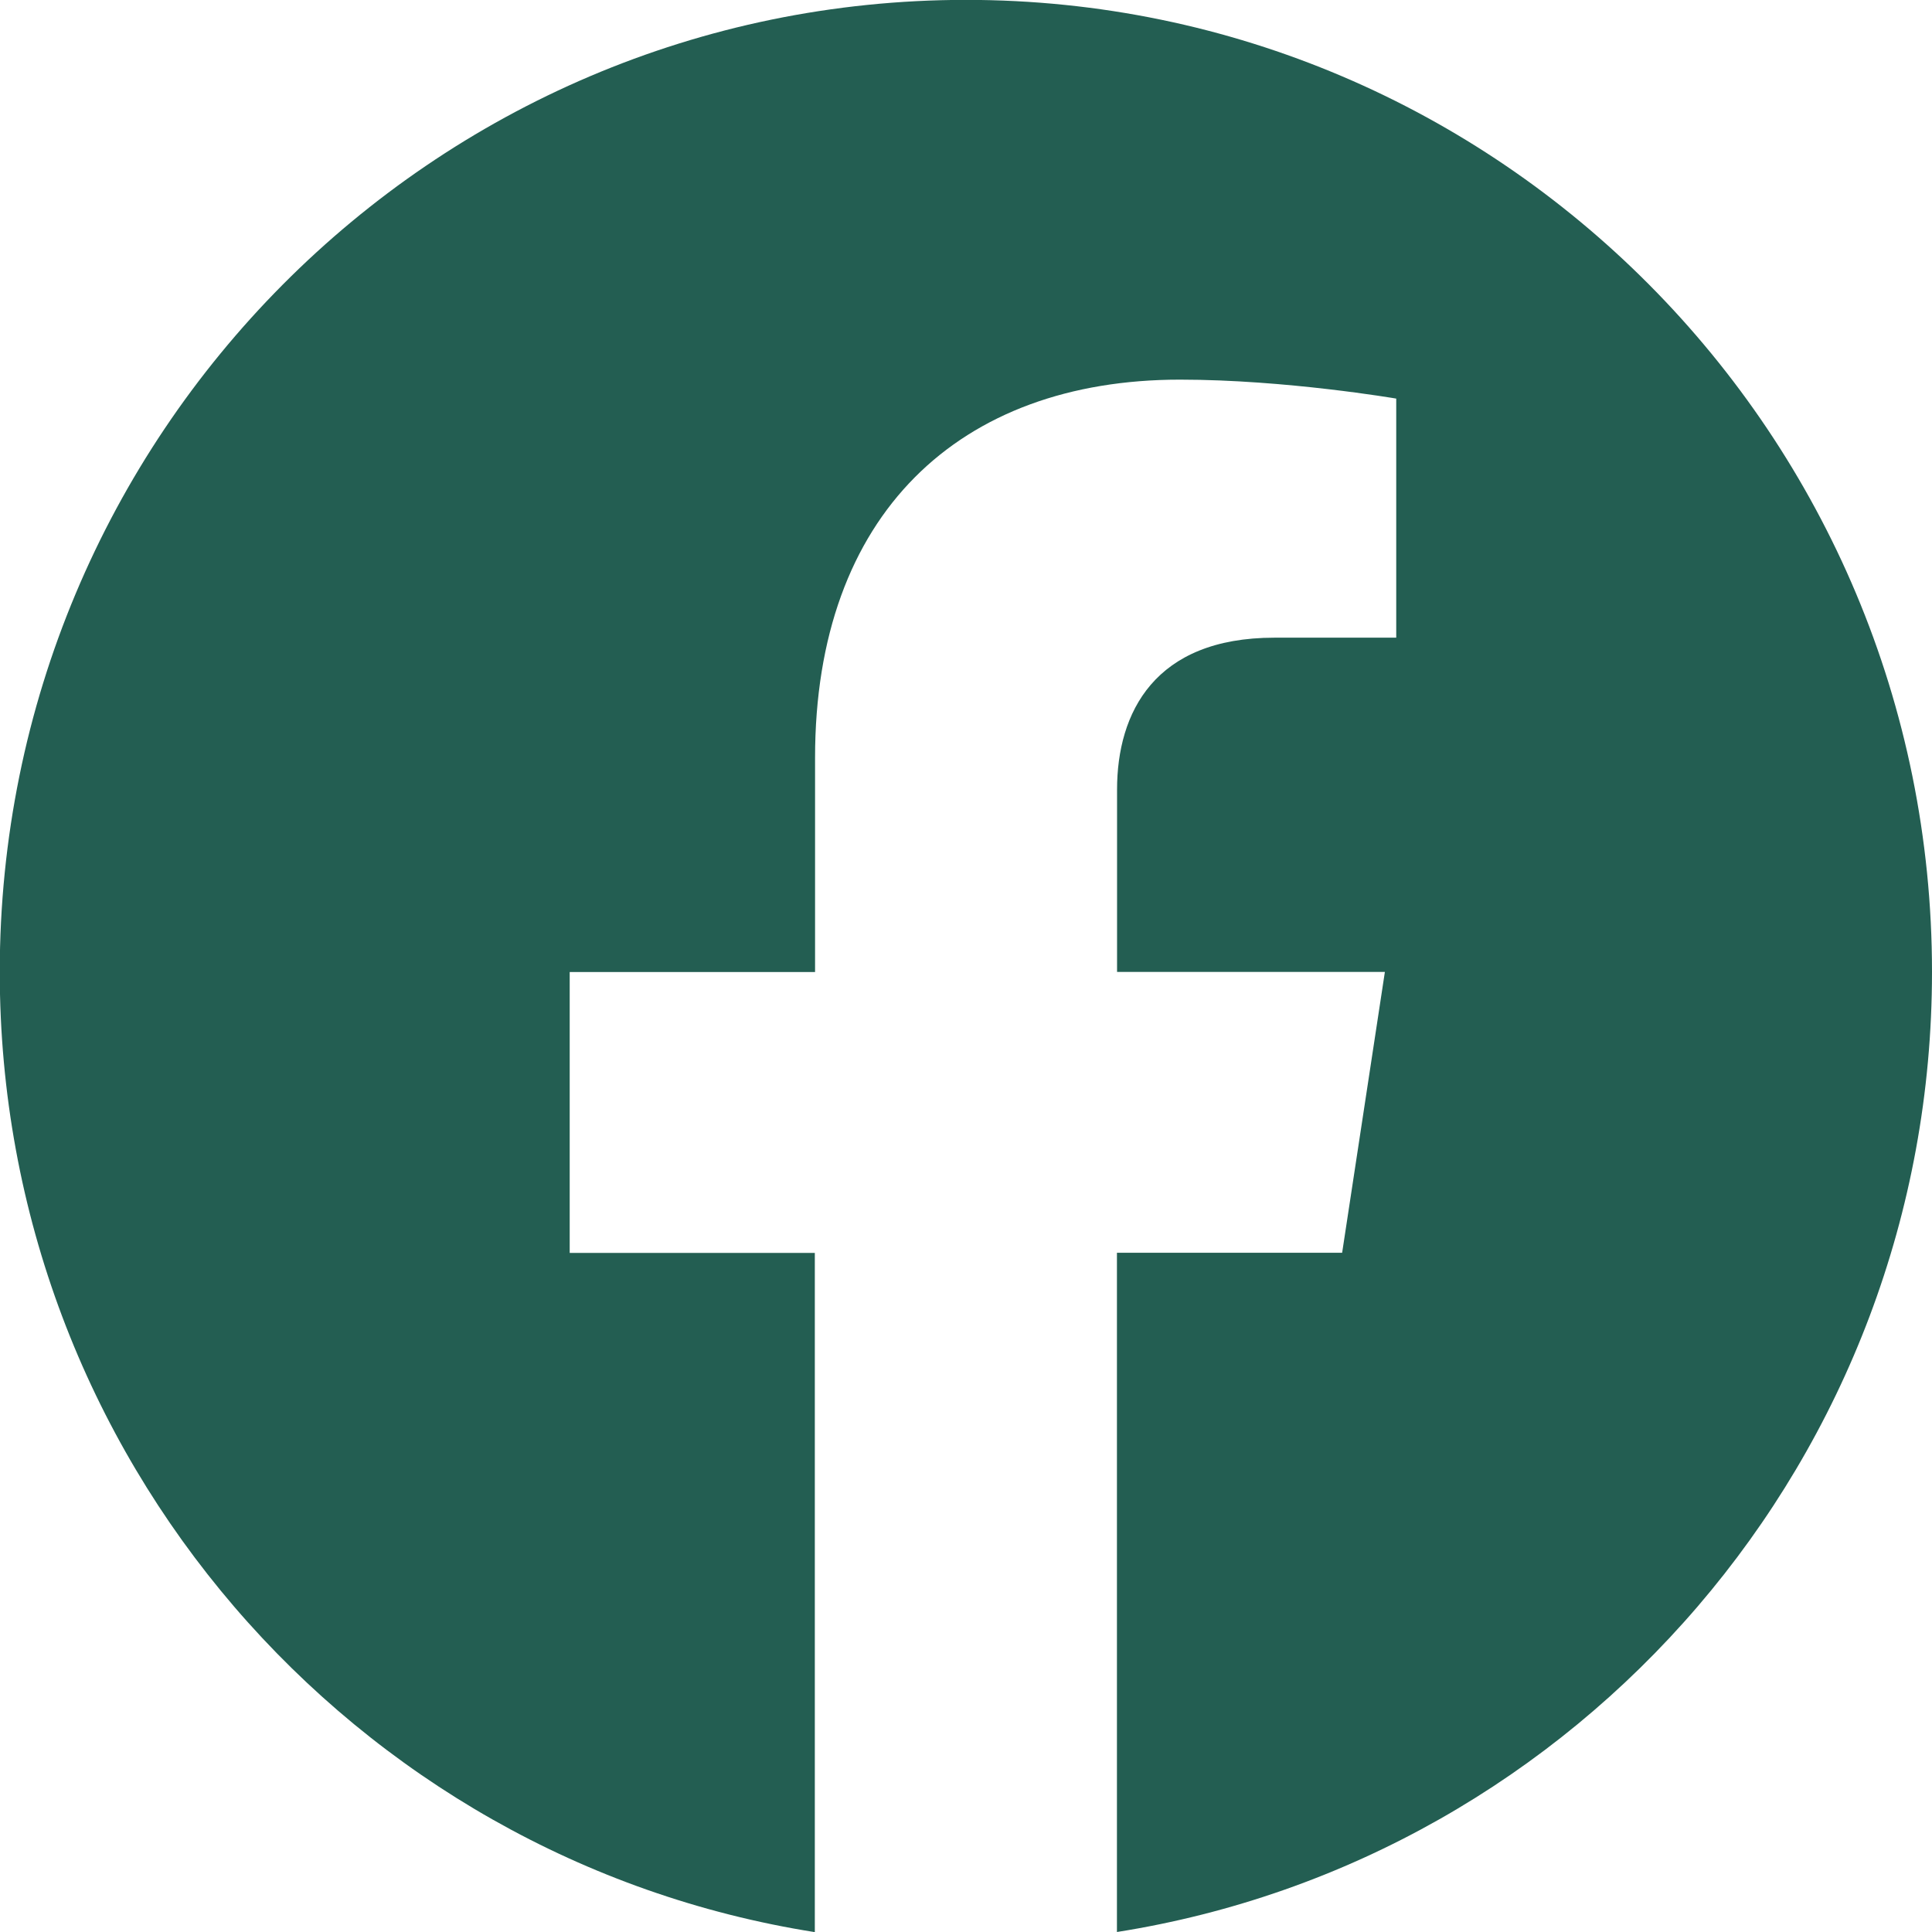
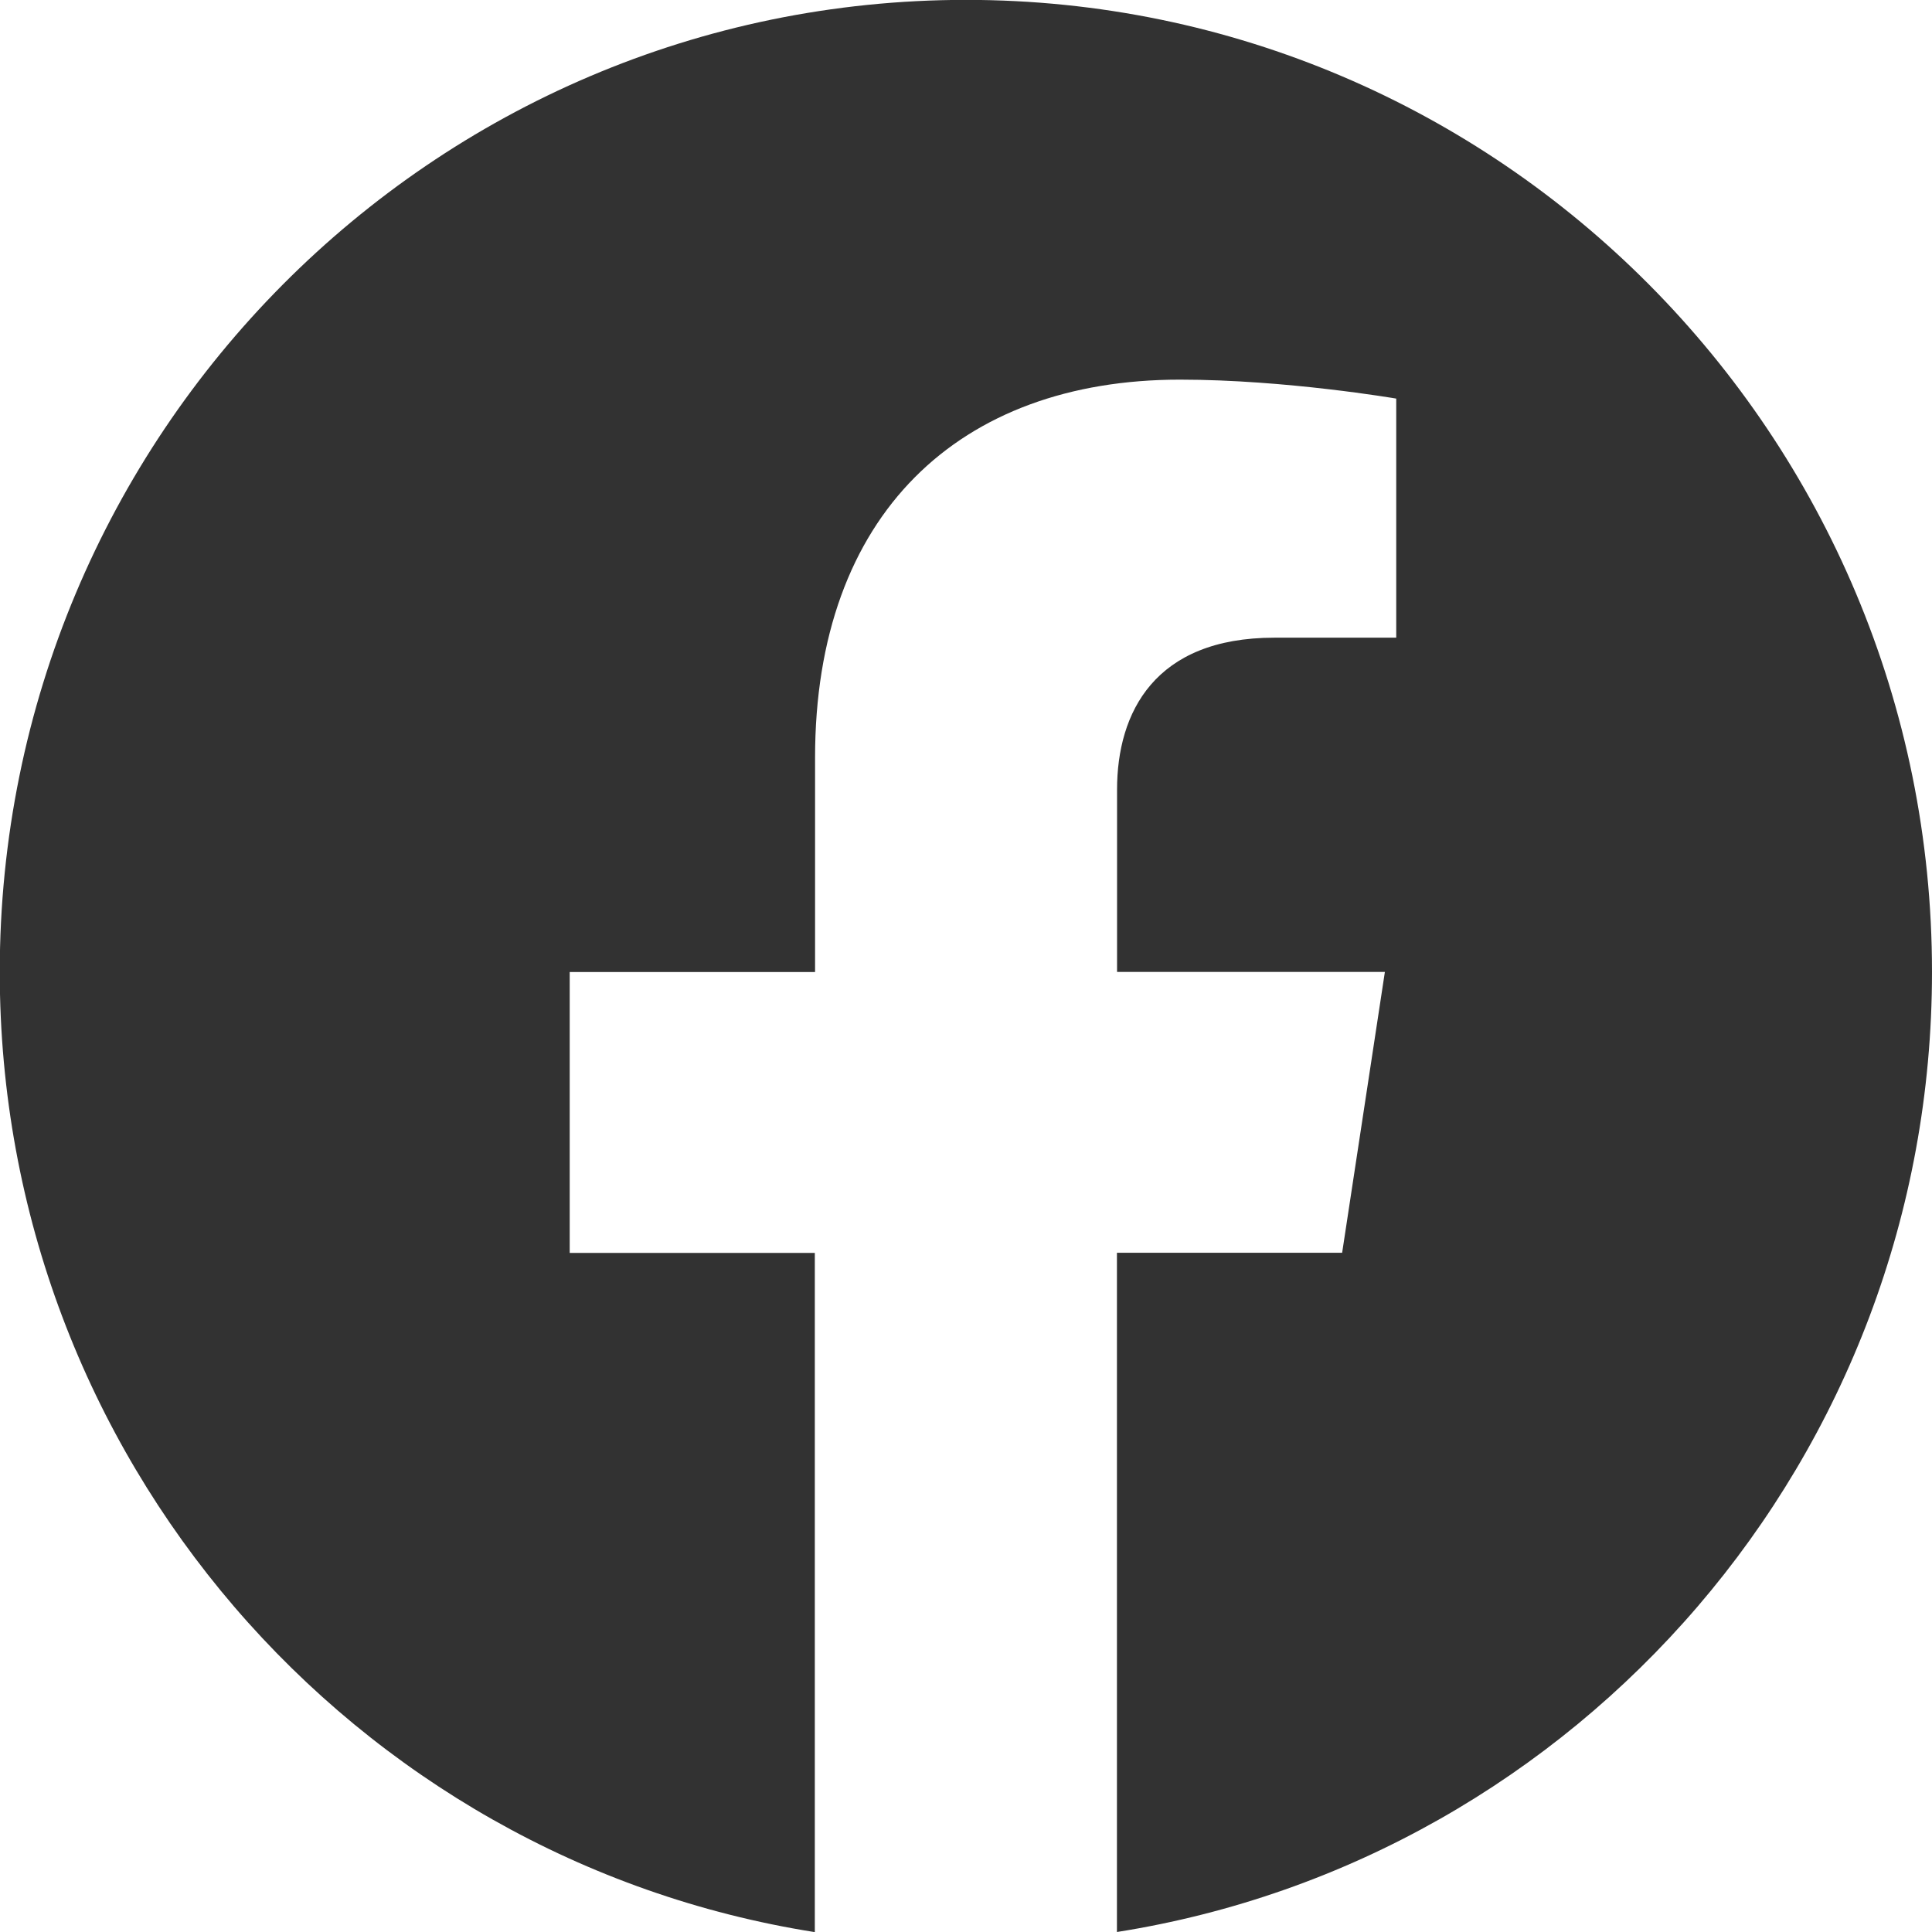
- <svg xmlns="http://www.w3.org/2000/svg" width="16" height="16" fill="rgb(35, 94, 82)" class="bi bi-facebook" viewBox="0 0 16 16">
+ <svg xmlns="http://www.w3.org/2000/svg" width="16" height="16" fill="rgb(50, 50, 50)" class="bi bi-facebook" viewBox="0 0 16 16">
  <path d="M16 8.049c0-4.446-3.582-8.05-8-8.05C3.58 0-.002 3.603-.002 8.05c0 4.017 2.926 7.347 6.75 7.951v-5.625h-2.03V8.05H6.75V6.275c0-2.017 1.195-3.131 3.022-3.131.876 0 1.791.157 1.791.157v1.98h-1.009c-.993 0-1.303.621-1.303 1.258v1.51h2.218l-.354 2.326H9.25V16c3.824-.604 6.75-3.934 6.75-7.951" />
</svg>
